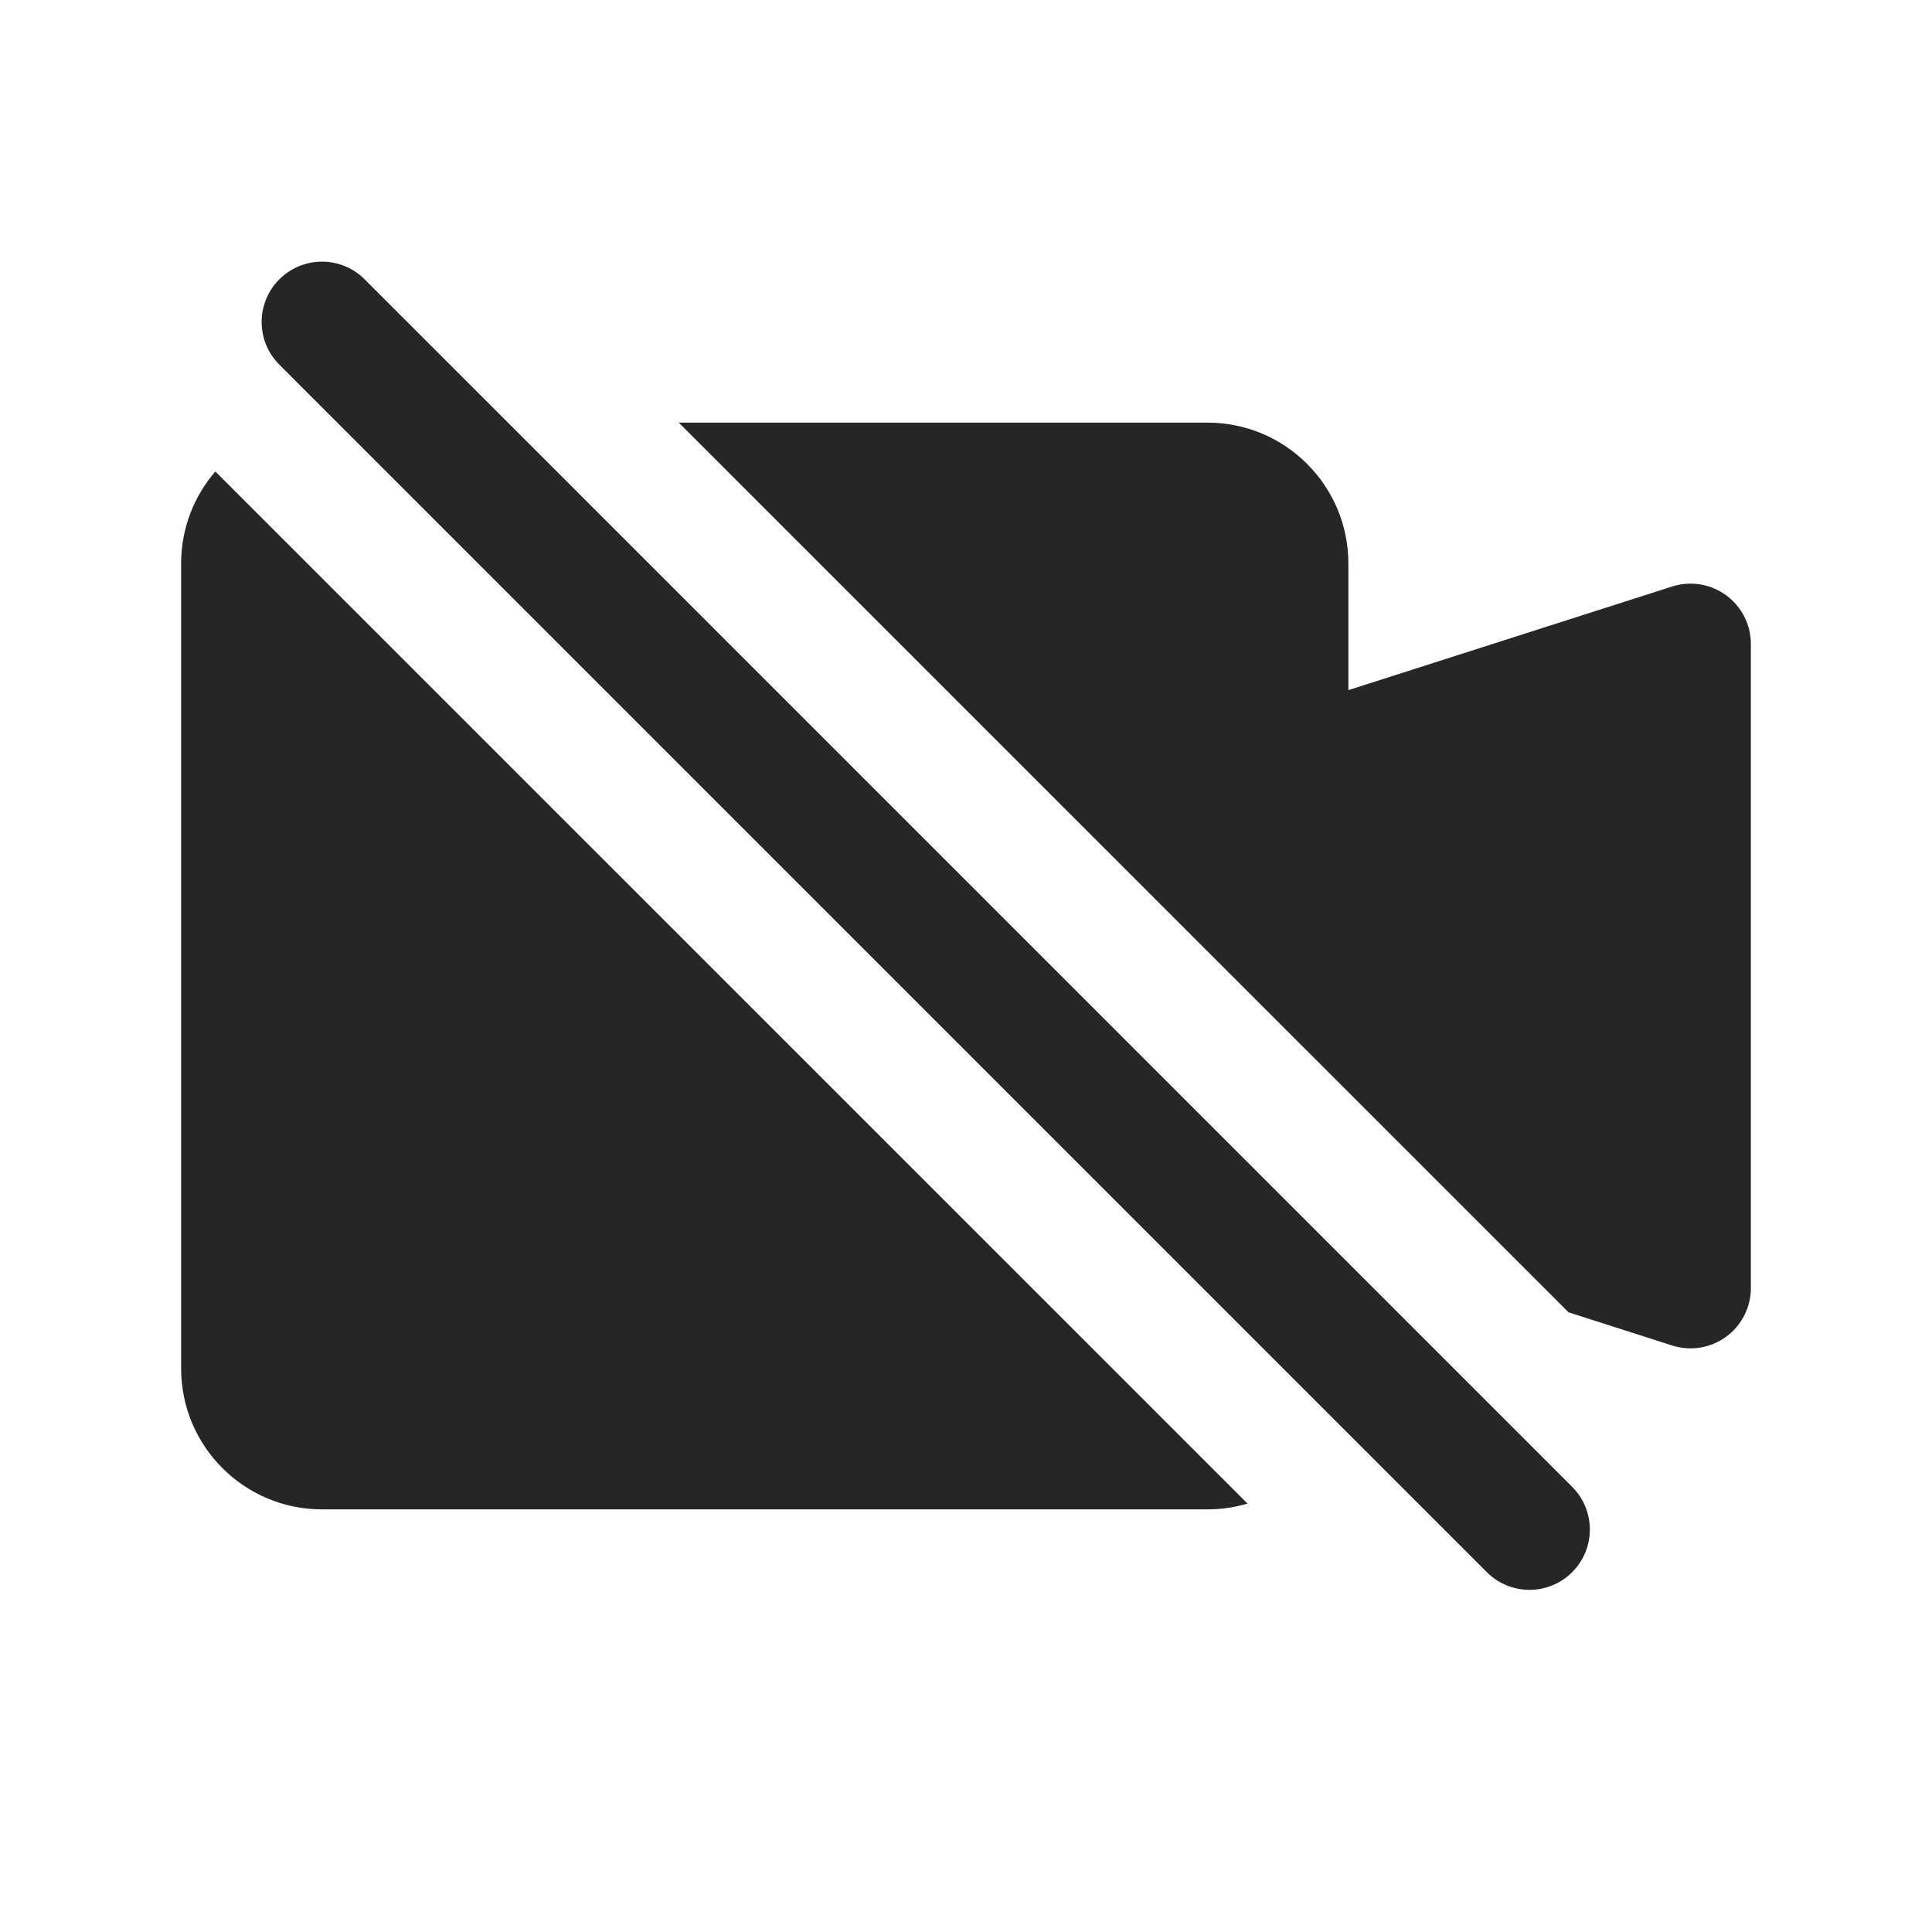
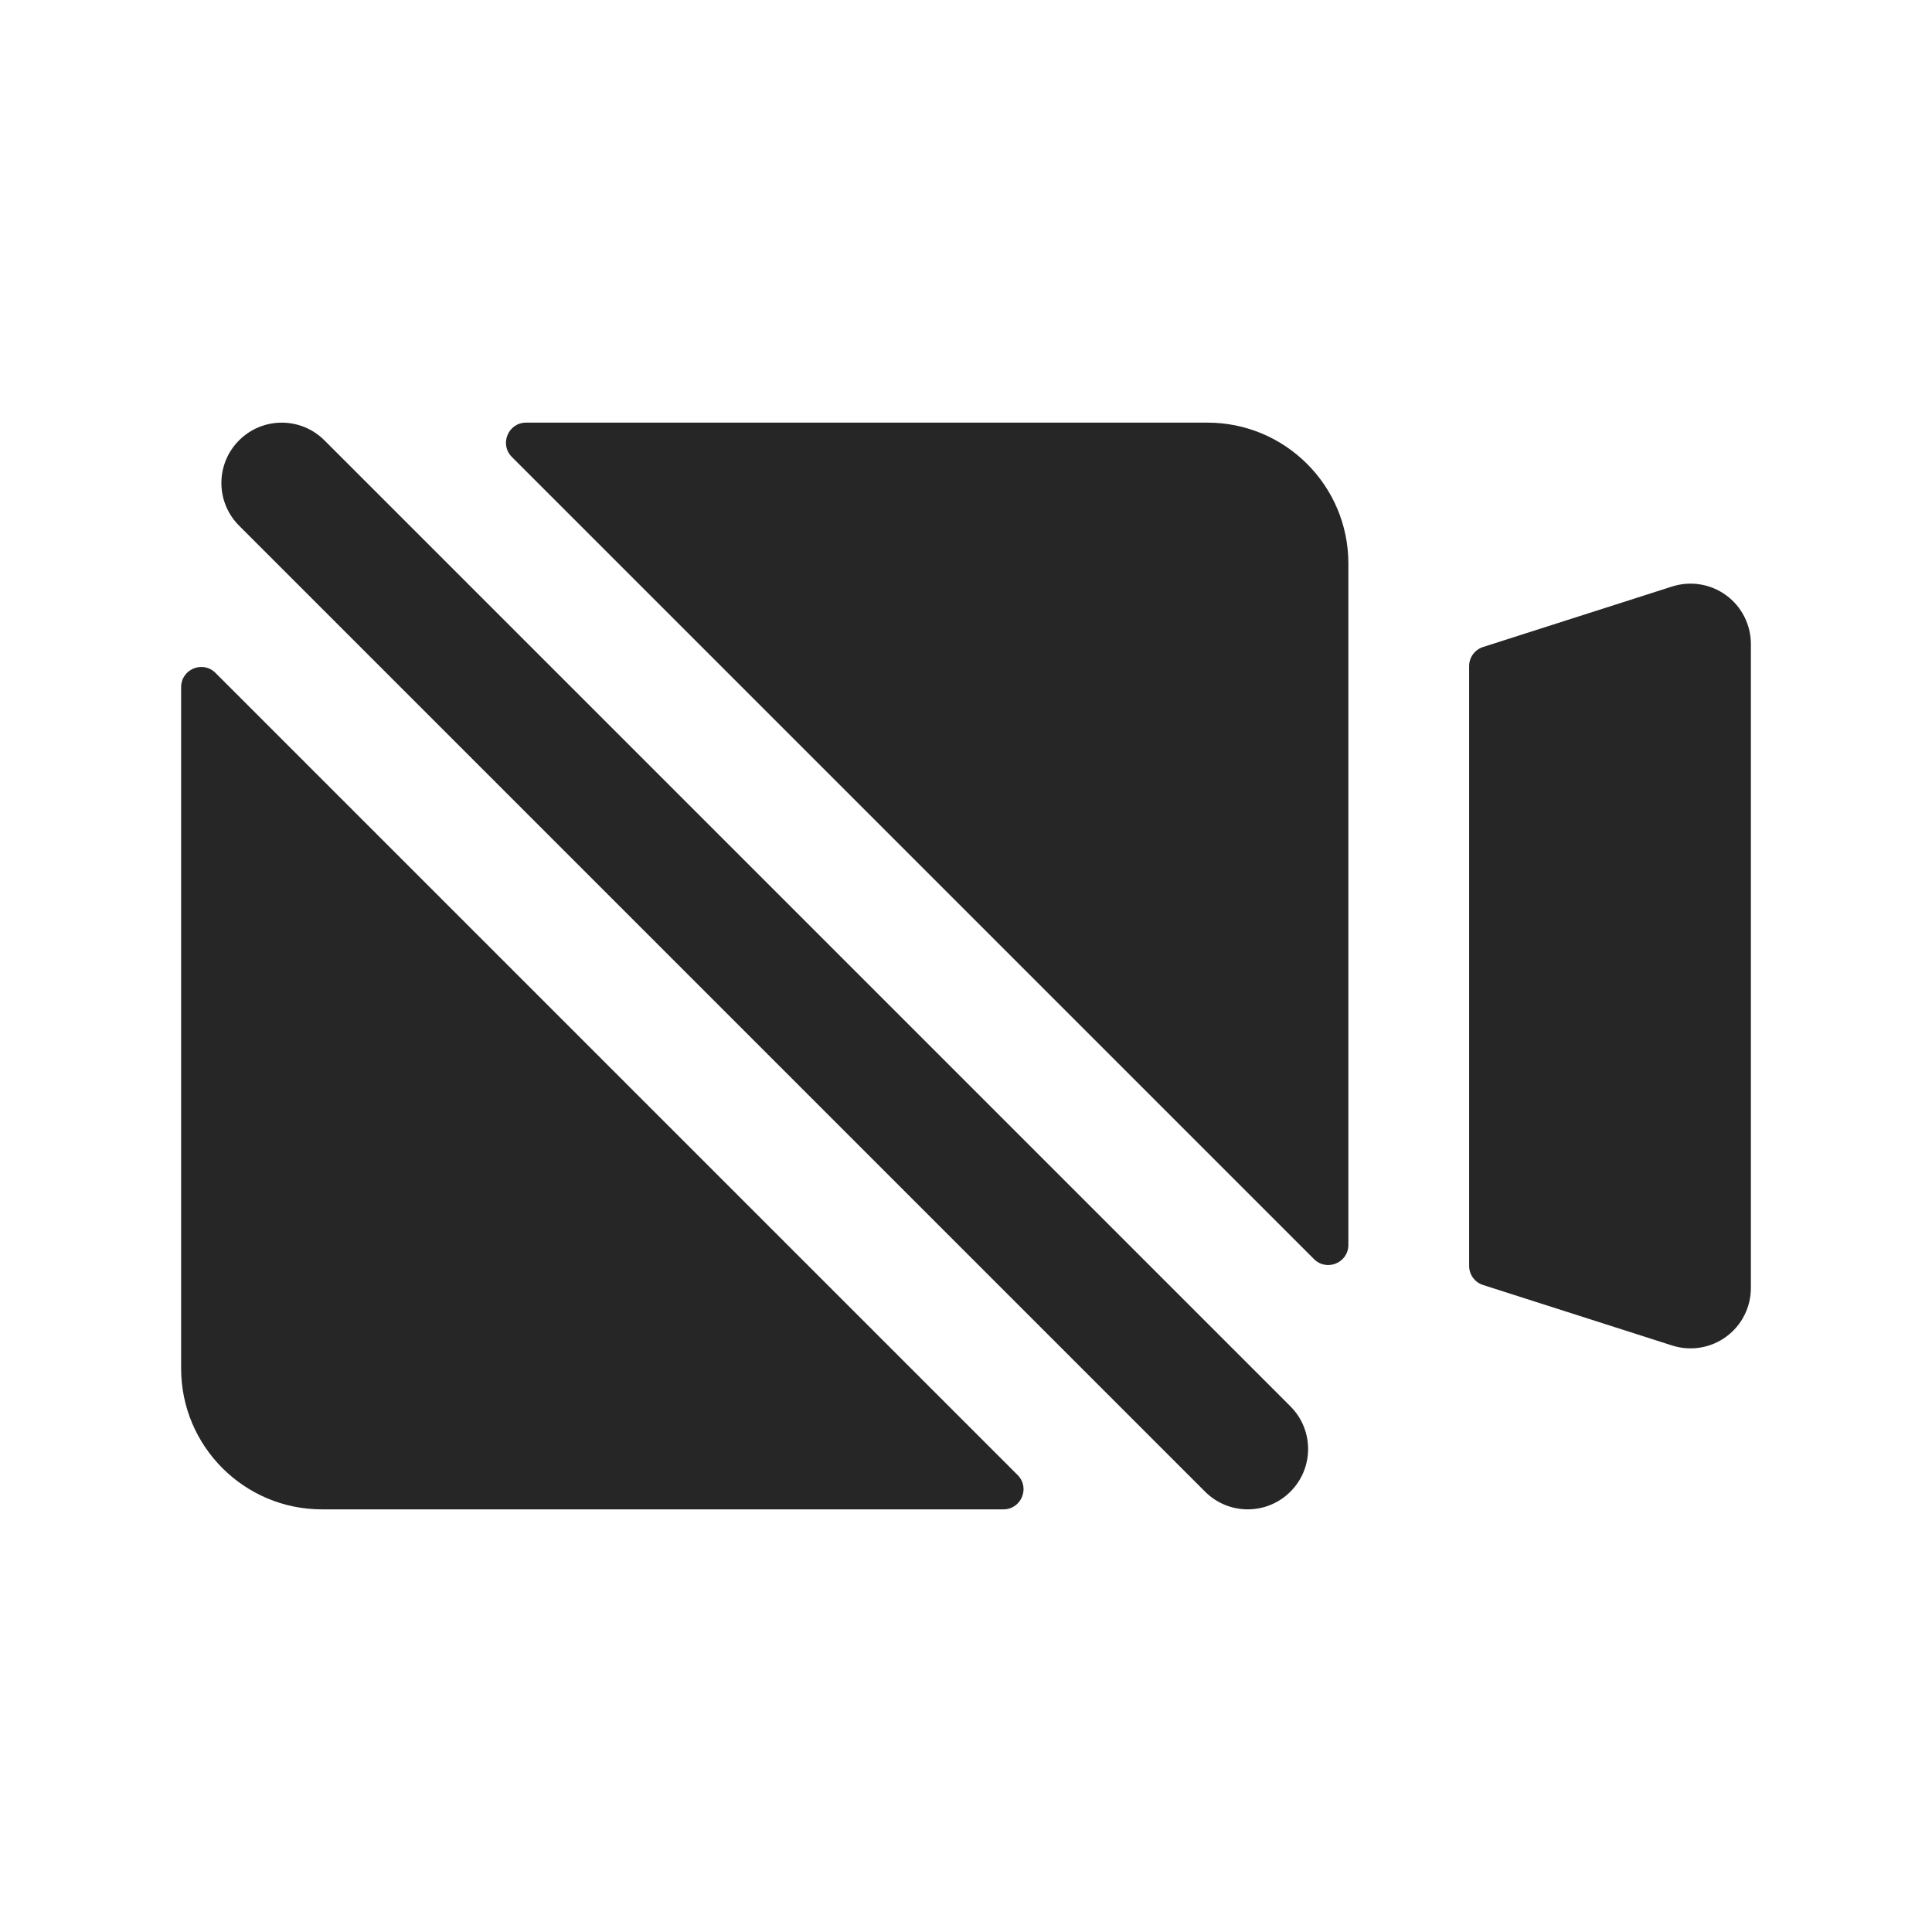
<svg xmlns="http://www.w3.org/2000/svg" width="24" height="24" viewBox="0 0 24 24" fill="none">
-   <path fill-rule="evenodd" clip-rule="evenodd" d="M2.675 5.857C2.41 6.164 2.25 6.563 2.25 7V17C2.25 17.966 3.034 18.75 4 18.75H15C15.172 18.75 15.339 18.725 15.497 18.678L2.675 5.857ZM19.485 16.302L20.771 16.714C21 16.787 21.249 16.747 21.442 16.606C21.636 16.465 21.75 16.239 21.75 16V8C21.75 7.761 21.636 7.535 21.442 7.394C21.249 7.253 21 7.213 20.771 7.286L16.75 8.573V7C16.75 6.034 15.966 5.25 15 5.25H8.432L19.485 16.302Z" fill="#262626" />
-   <path fill-rule="evenodd" clip-rule="evenodd" d="M3.47 3.47C3.763 3.177 4.237 3.177 4.53 3.47L19.53 18.47C19.823 18.763 19.823 19.237 19.53 19.53C19.237 19.823 18.763 19.823 18.47 19.53L3.47 4.53C3.177 4.237 3.177 3.763 3.47 3.47Z" fill="#262626" />
+   <path fill-rule="evenodd" clip-rule="evenodd" d="M2.677 8.359C2.519 8.201 2.25 8.313 2.25 8.536V17C2.25 17.966 3.034 18.75 4 18.75H12.464C12.687 18.75 12.799 18.481 12.641 18.323L2.677 8.359ZM16.323 15.641C16.481 15.799 16.75 15.687 16.75 15.464V7C16.75 6.034 15.966 5.25 15 5.25H6.536C6.313 5.25 6.201 5.519 6.359 5.677L16.323 15.641ZM18.25 15.725C18.25 15.834 18.32 15.93 18.424 15.963L20.771 16.714C21 16.787 21.249 16.747 21.442 16.606C21.636 16.465 21.75 16.239 21.75 16V8C21.75 7.761 21.636 7.535 21.442 7.394C21.249 7.253 21 7.213 20.771 7.286L18.424 8.037C18.32 8.07 18.25 8.166 18.25 8.275V15.725ZM4.03 5.47C3.737 5.177 3.263 5.177 2.97 5.47C2.677 5.763 2.677 6.237 2.97 6.53L14.97 18.53C15.263 18.823 15.737 18.823 16.03 18.53C16.323 18.237 16.323 17.763 16.03 17.47L4.03 5.47Z" fill="#262626" />
</svg>
